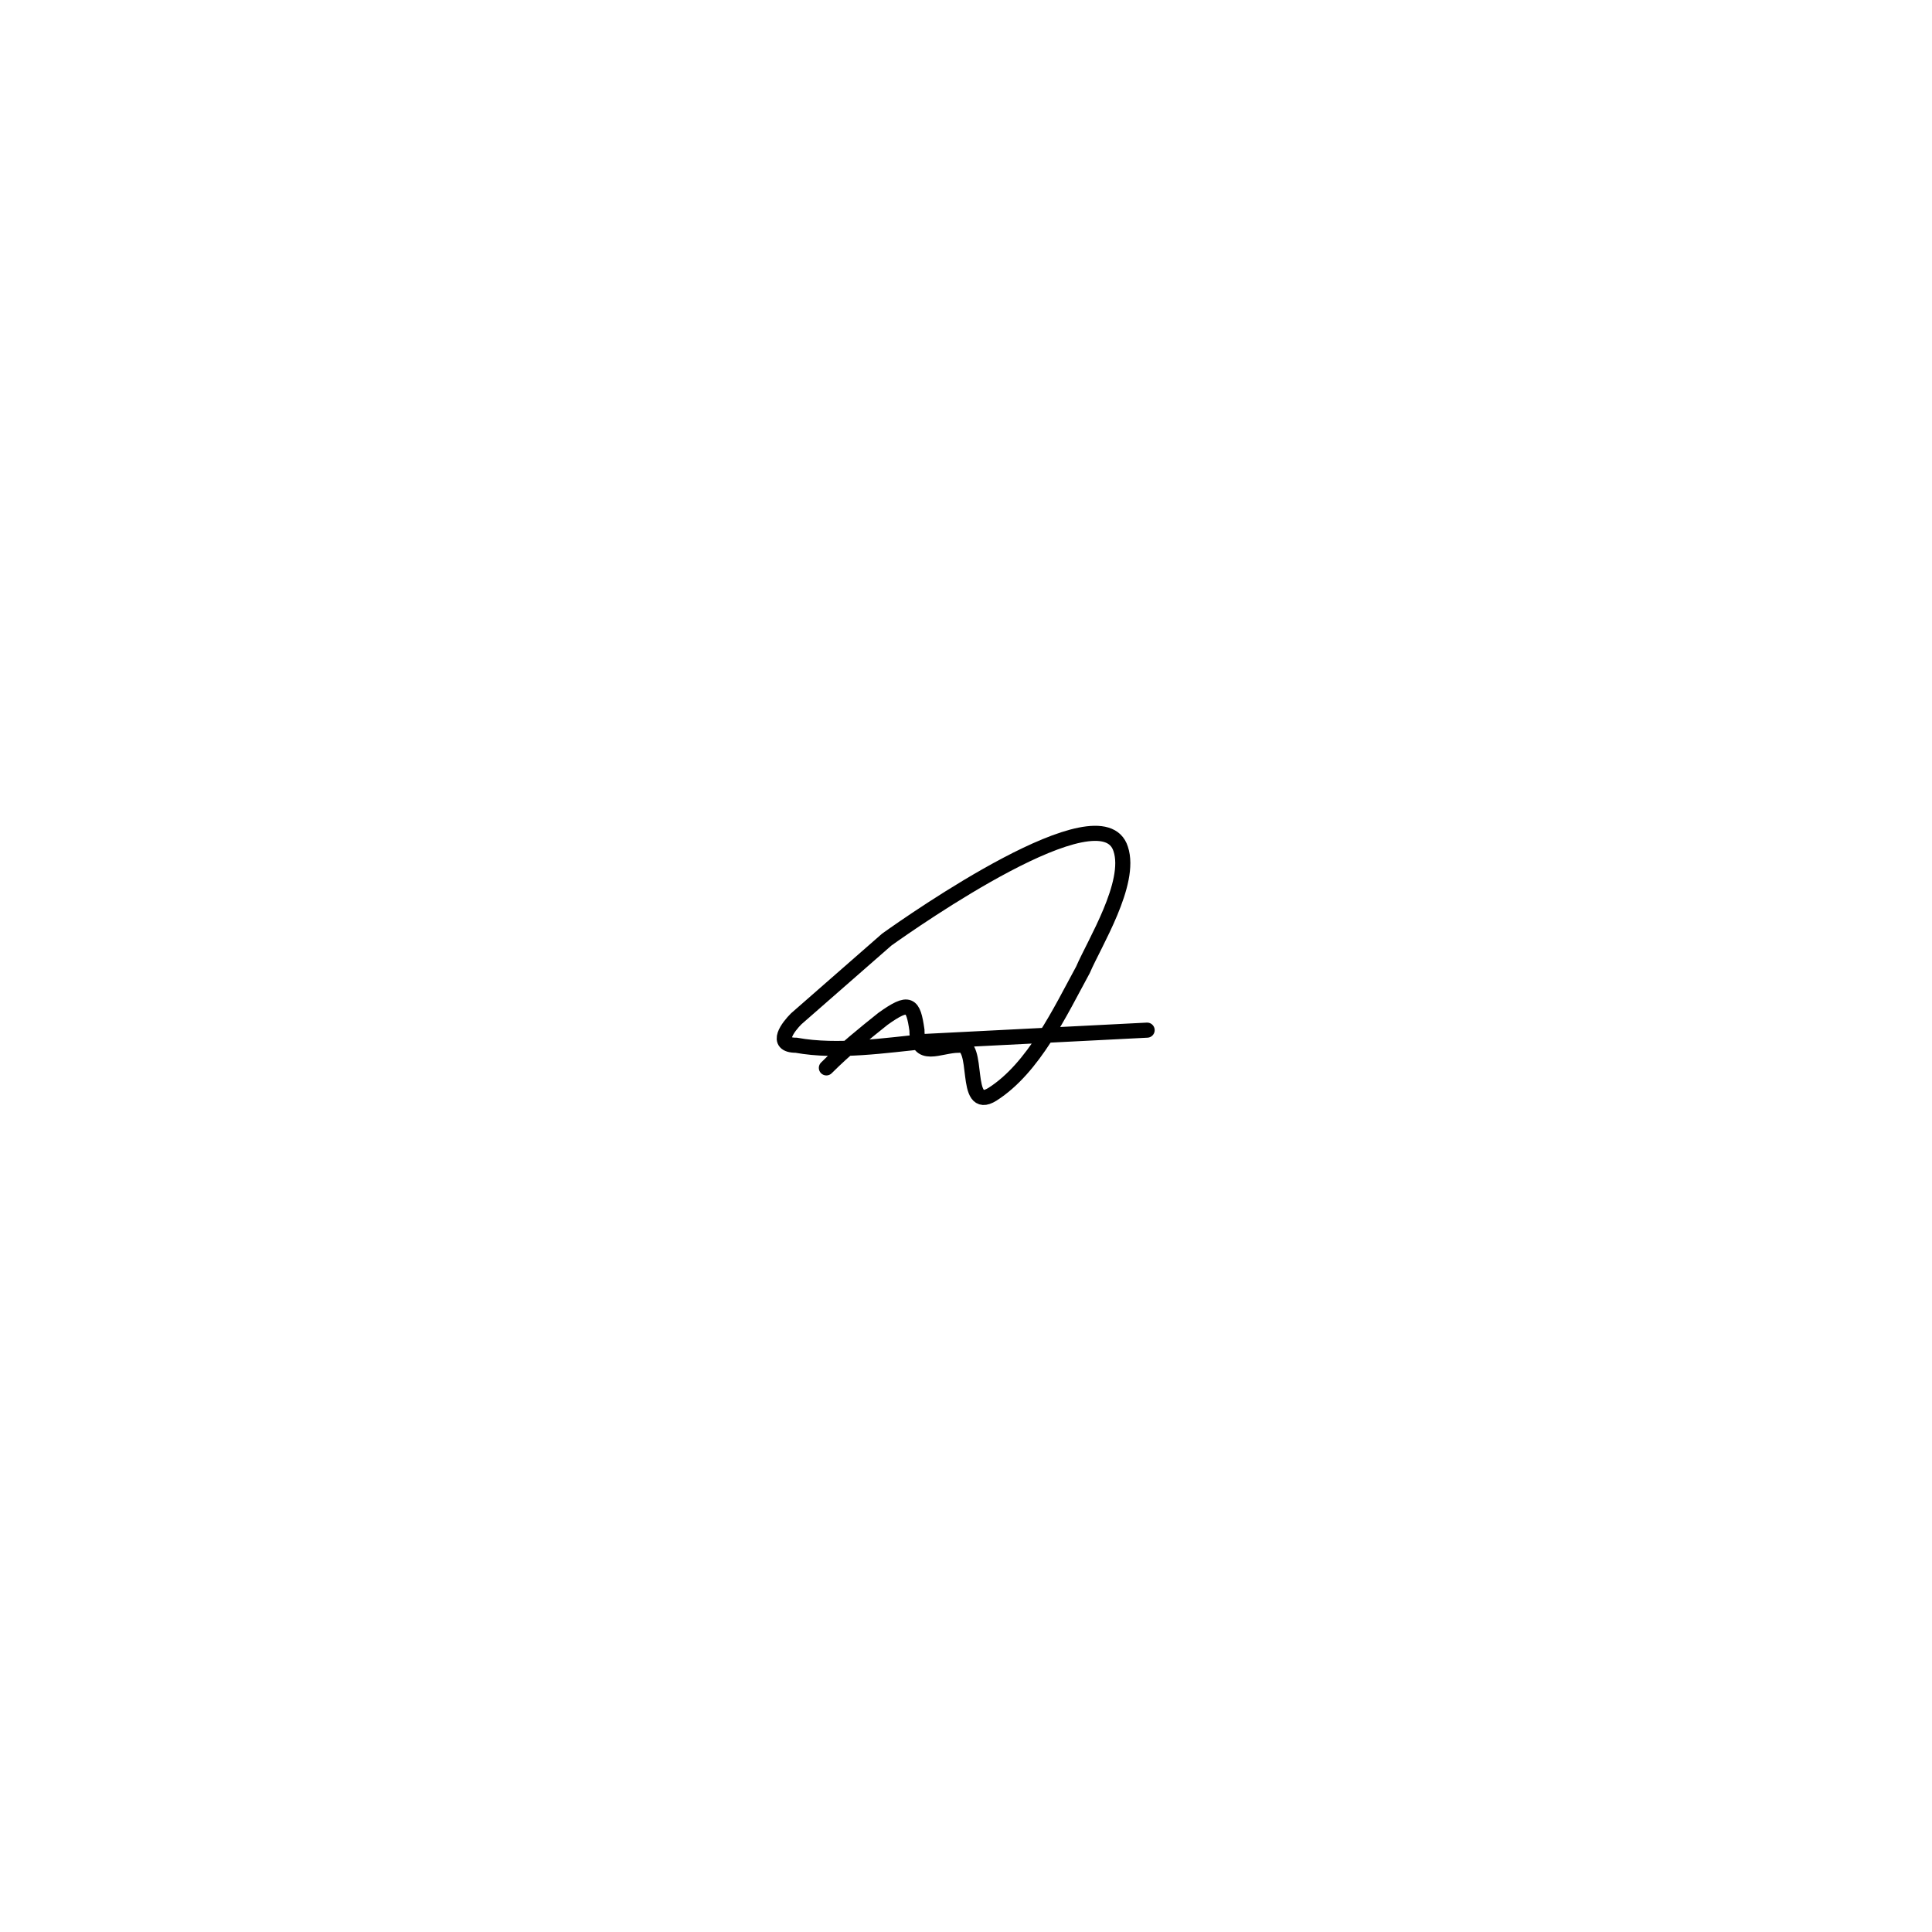
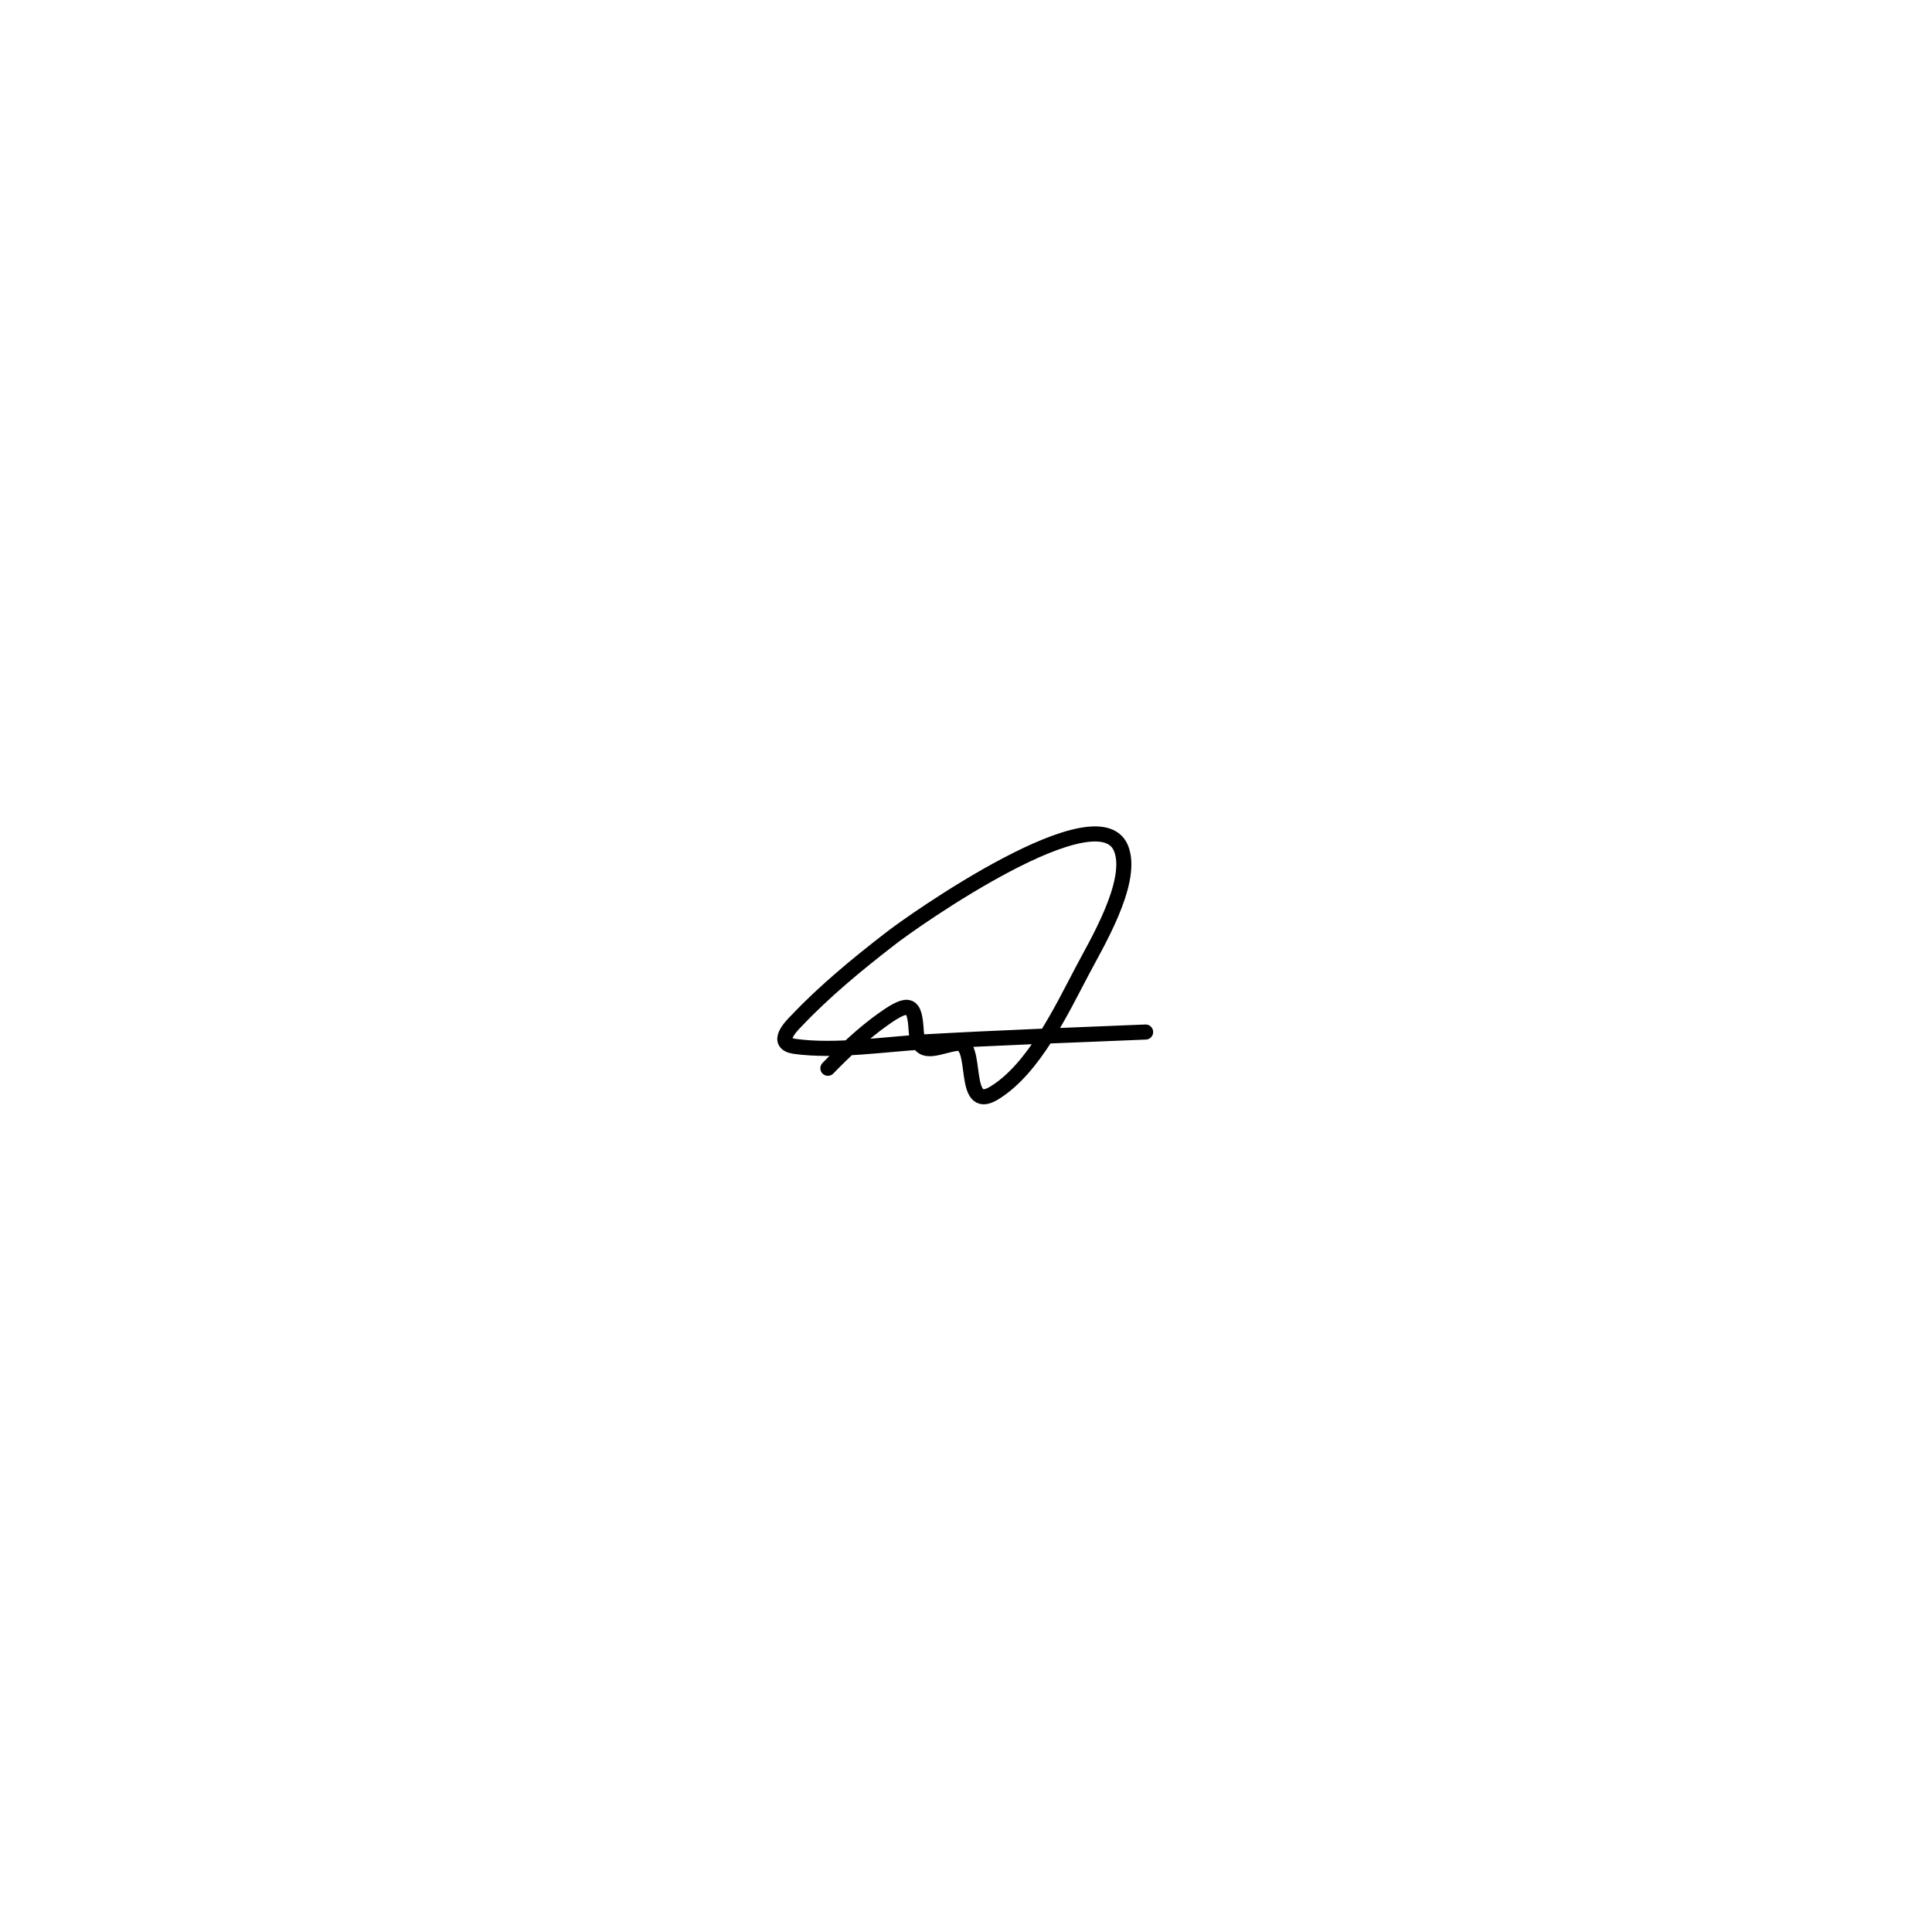
<svg xmlns="http://www.w3.org/2000/svg" width="512" height="512" viewBox="0 0 512 512" fill="none">
-   <path d="M219 283C224 278 229 274 234 270C241 265 242 266 243 273C243 281 249 277 254 277C260 276 255 295 263 290C274 283 281 268 287 257C290 250 300 234 297 225C292 209 242 244 235 249C227 256 219 263 211 270C209 272 205 277 211 277C222 279 235 277 245 276C265 275 284 274 304 273" stroke="black" stroke-width="4" stroke-linecap="round" />
+   <path d="M219.4 283.1C224.0 278.4 228.8 273.8 234.2 270.0C241.1 265.1 242.4 266.1 242.8 273.1C243.3 280.8 248.6 277.1 253.6 276.5C259.6 275.9 254.5 295.1 263.4 289.7C274.0 283.3 281.4 267.5 286.8 257.3C290.4 250.4 300.2 234.3 297.3 225.4C292.1 208.8 241.6 244.2 235.5 249.1C227.1 255.6 218.5 262.7 211.2 270.4C209.4 272.2 205.3 276.5 210.6 277.3C221.5 278.8 234.5 276.7 245.2 276.1C264.7 275.0 284.1 274.3 303.6 273.5" stroke="black" stroke-width="4" stroke-linecap="round" />
</svg>
